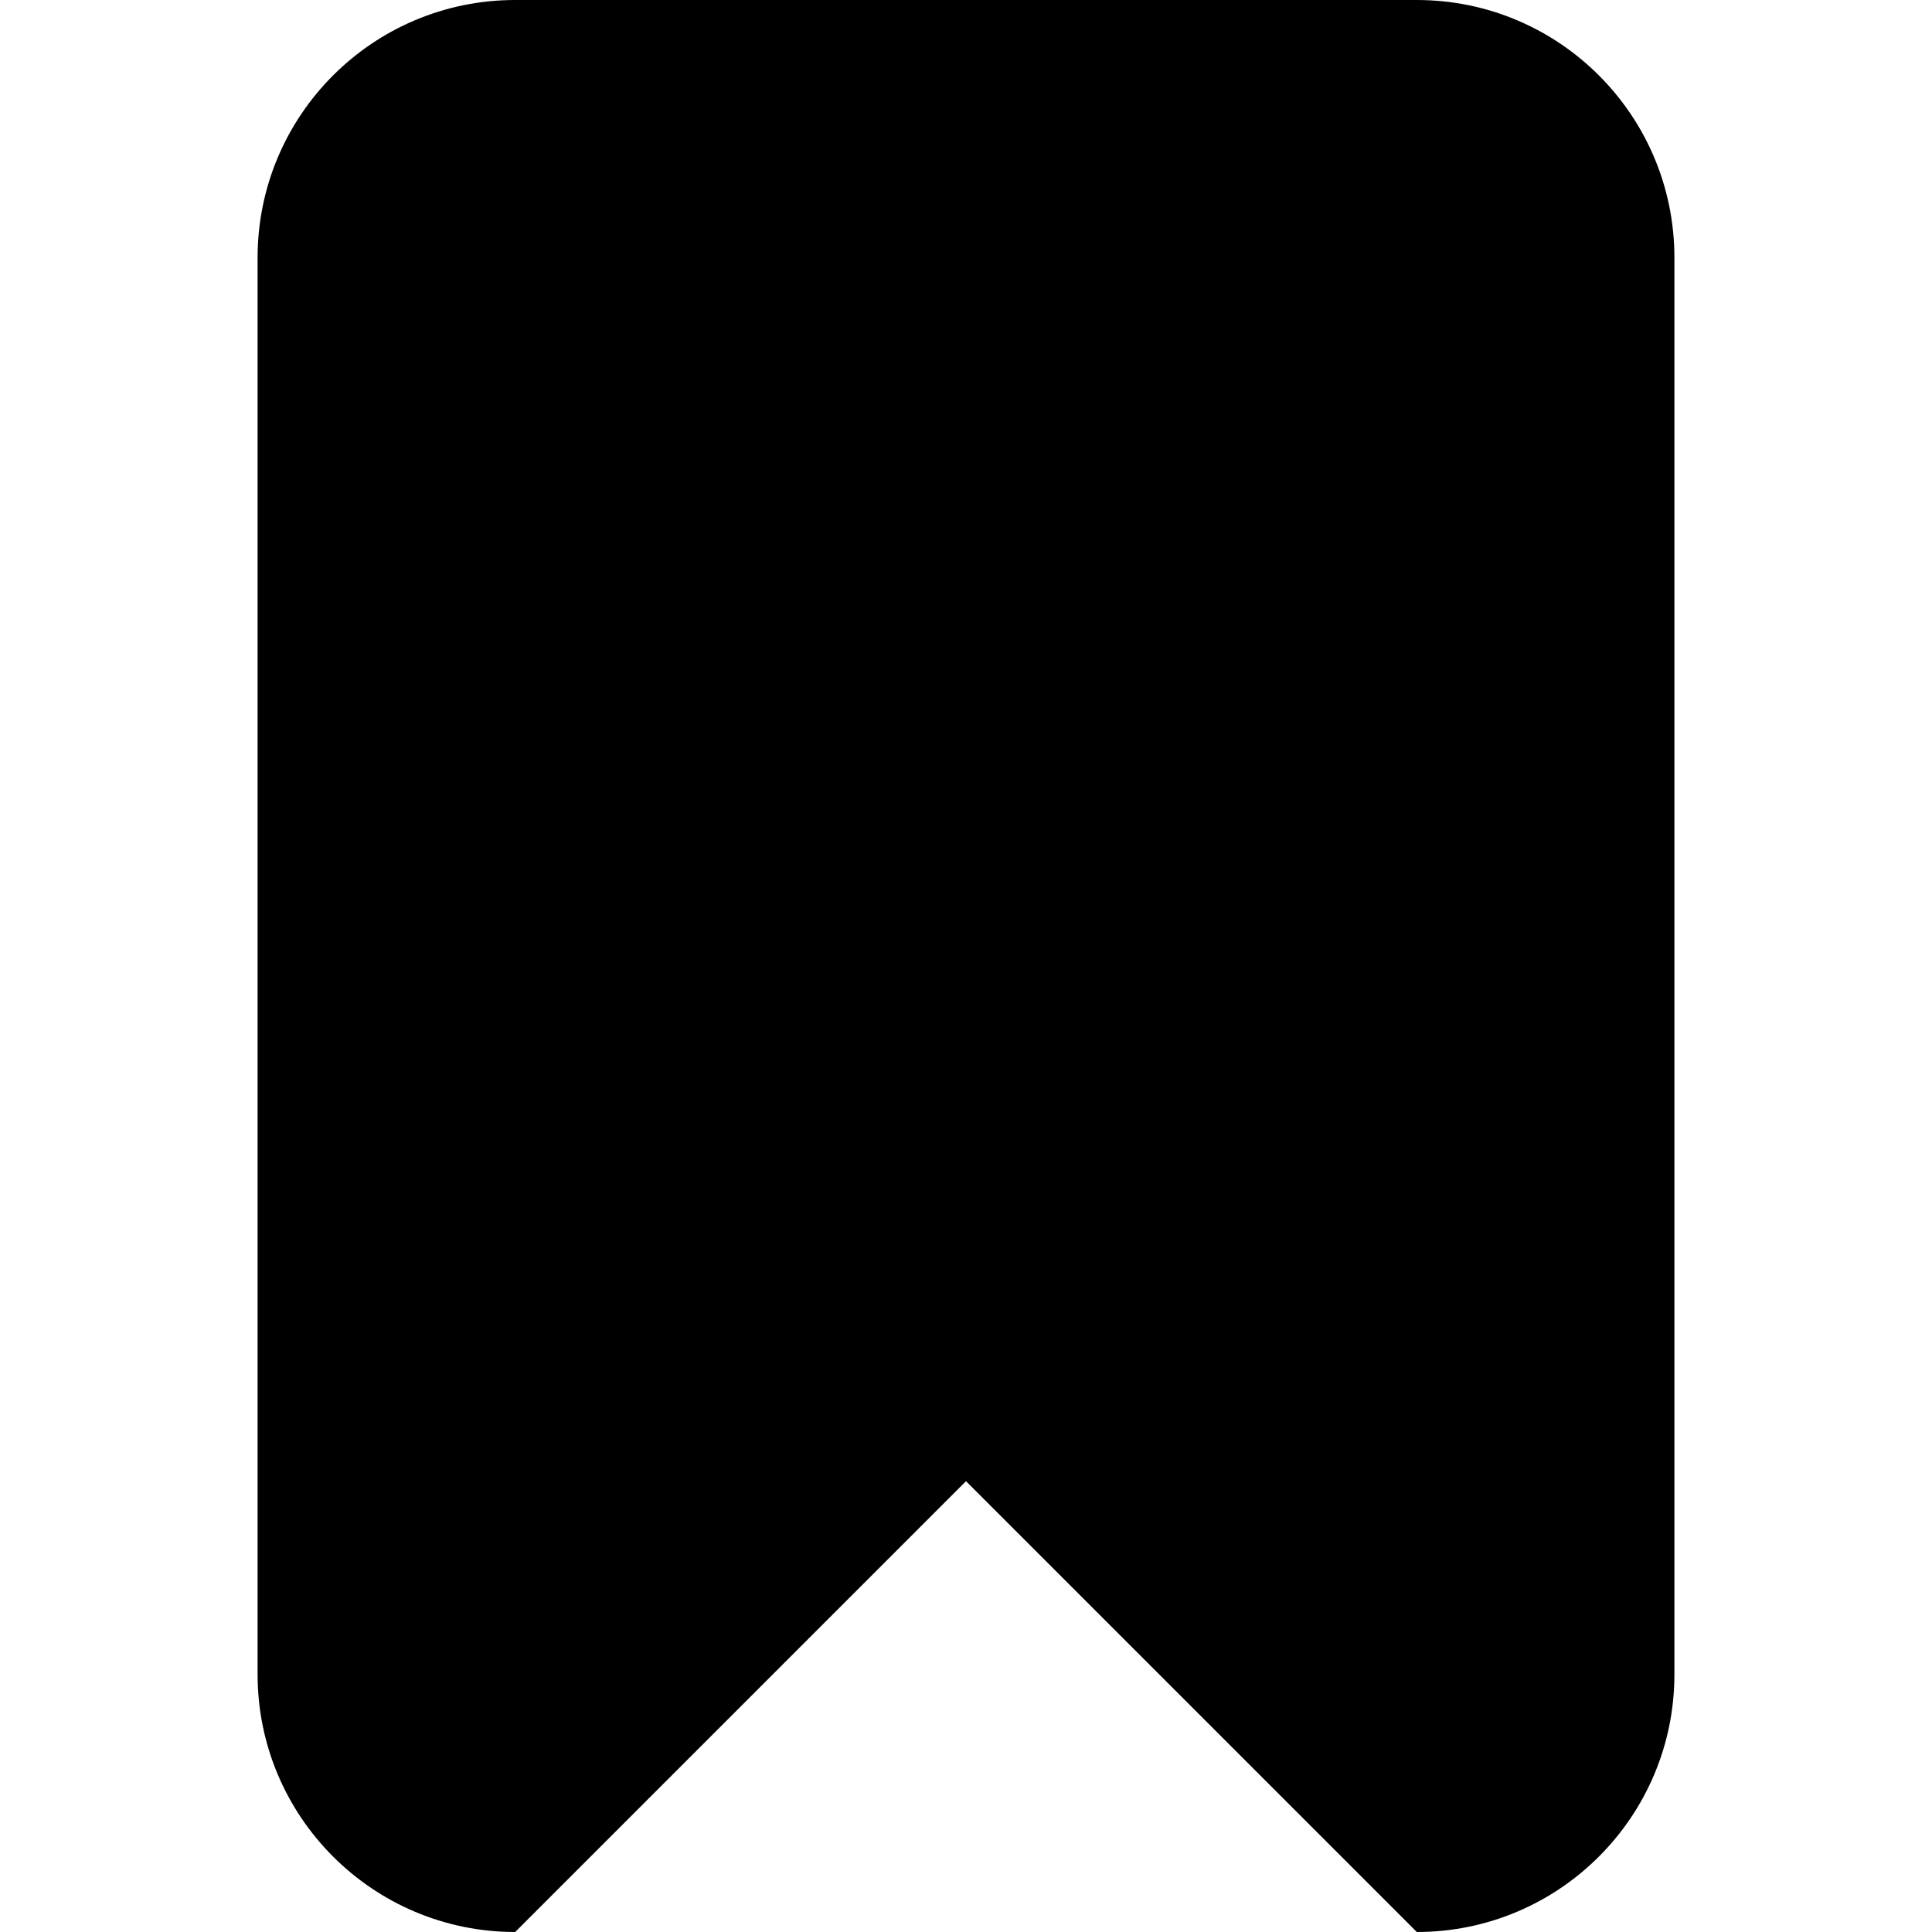
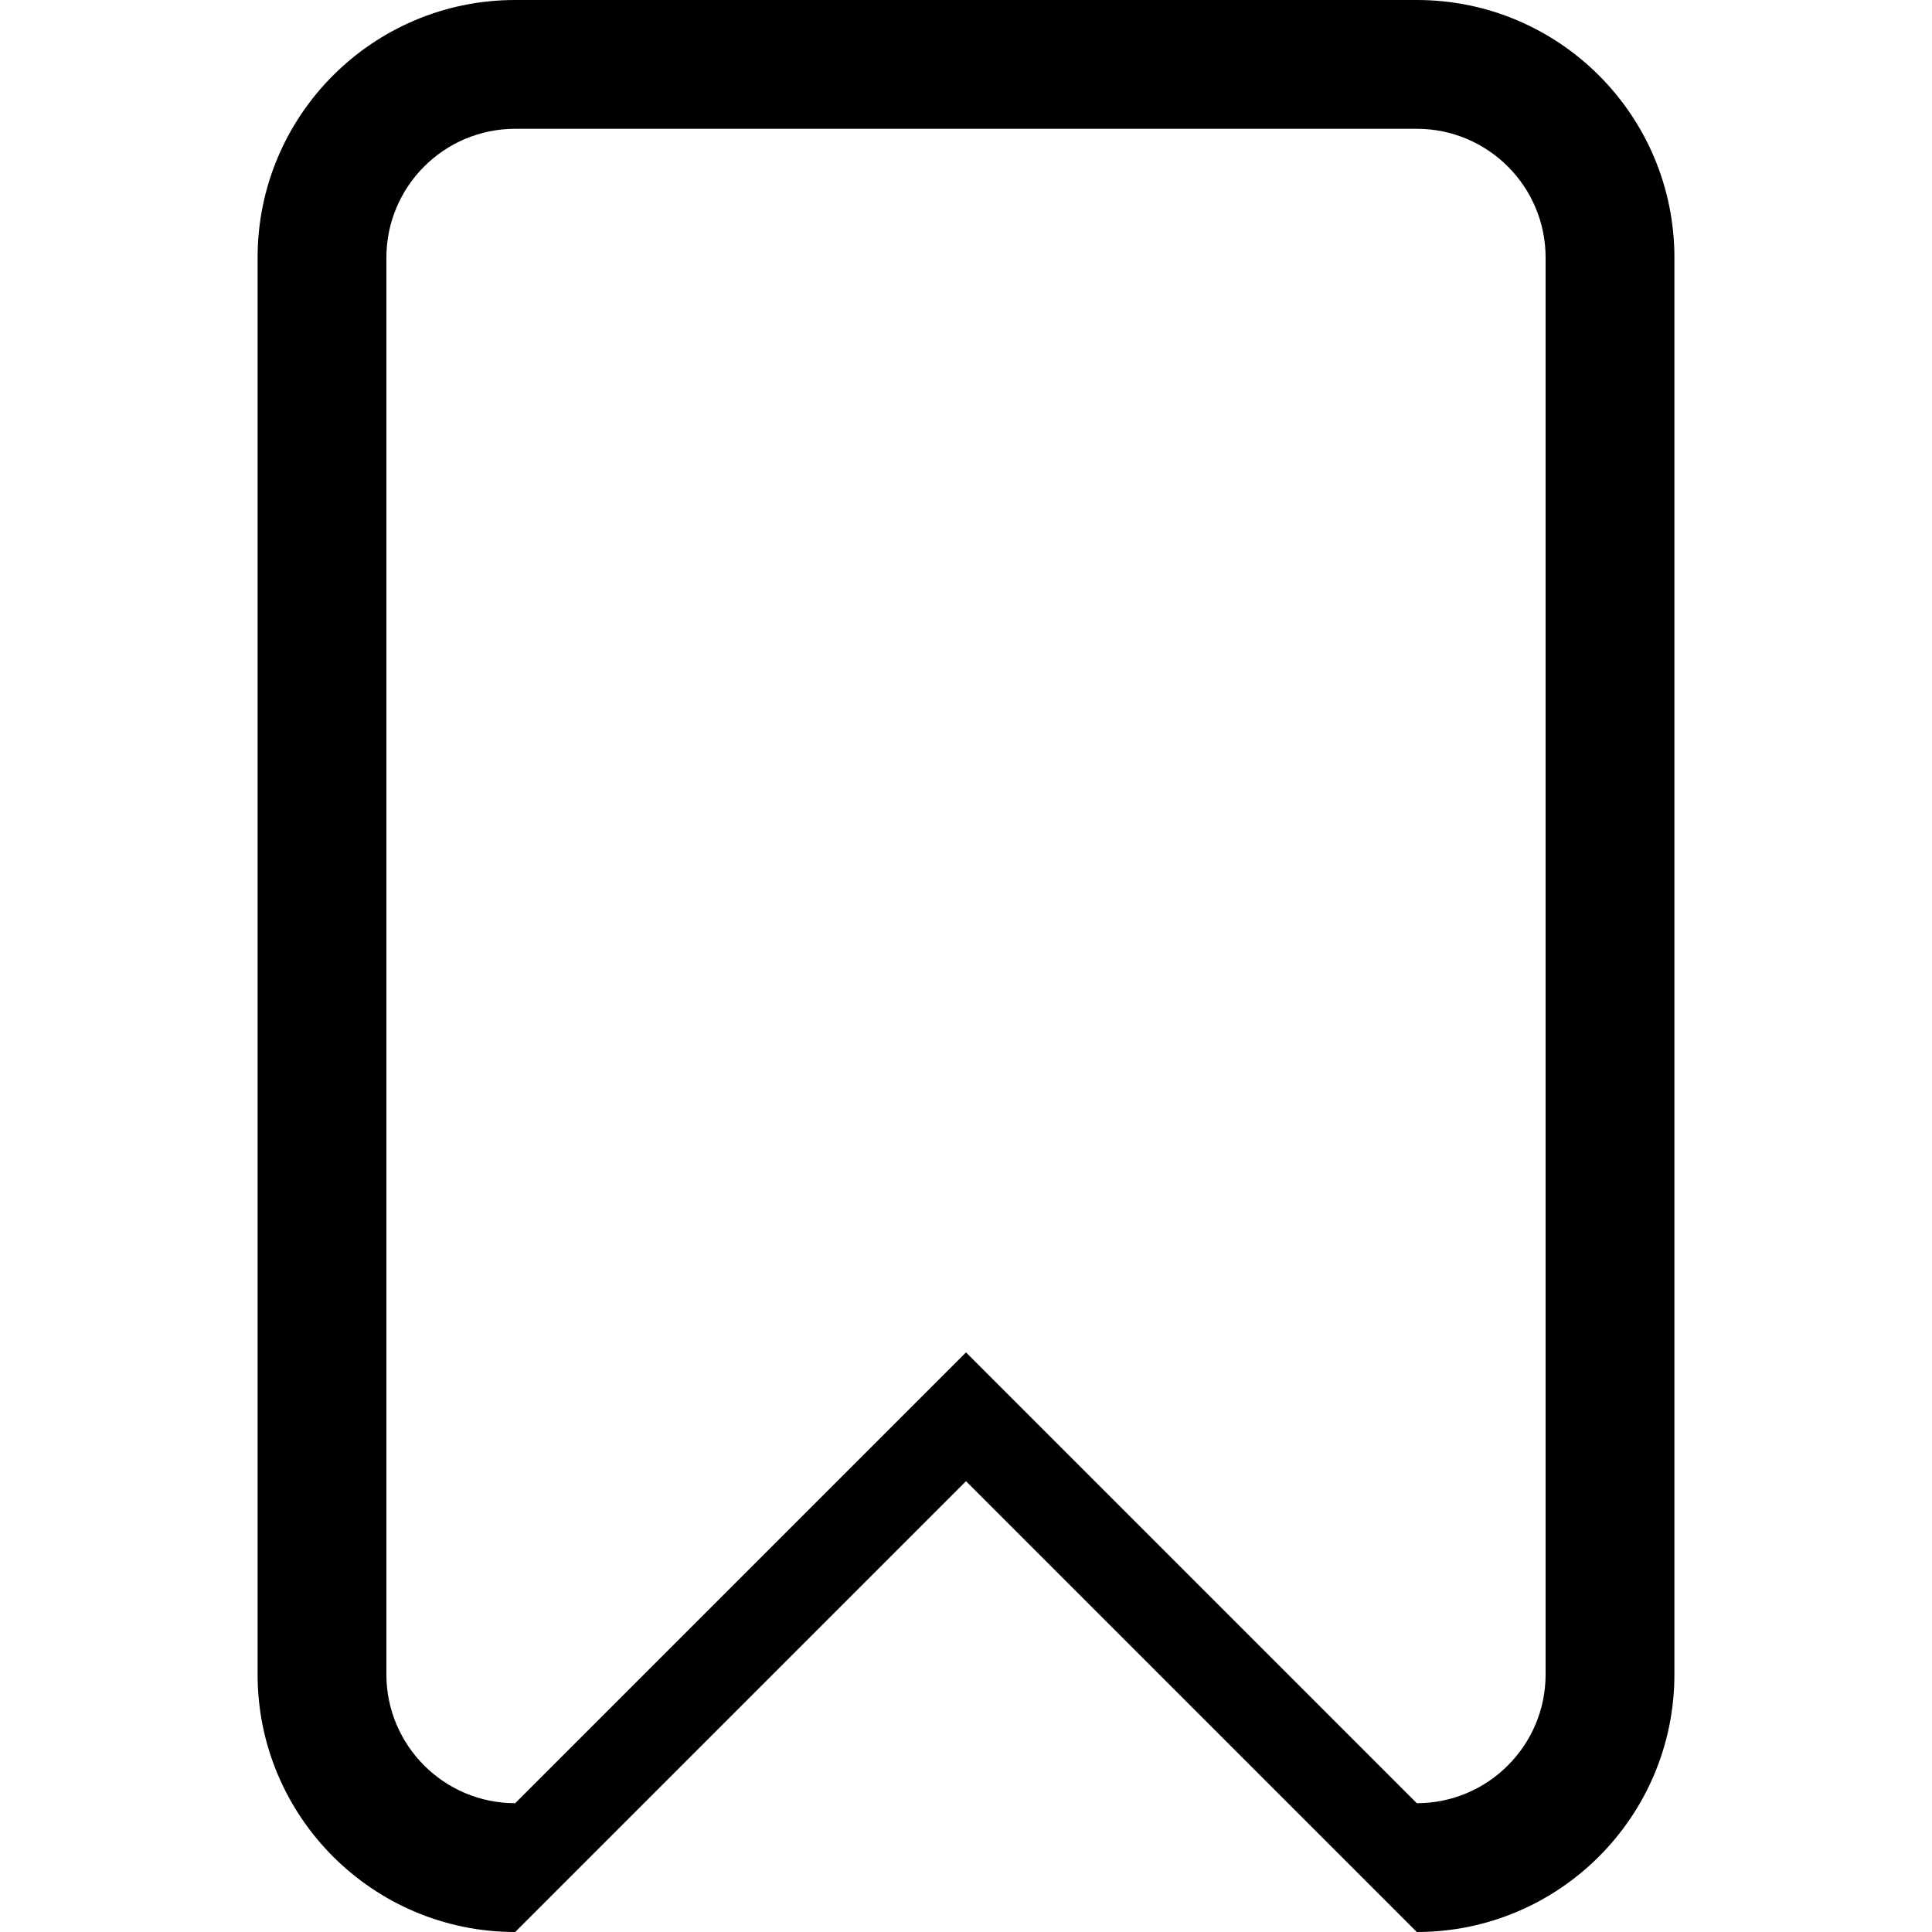
<svg xmlns="http://www.w3.org/2000/svg" width="800px" height="800px" viewBox="-4 0 30 30" version="1.1">
  <defs>

</defs>
  <g id="Page-1" stroke="none" stroke-width="1" fill="none" fill-rule="evenodd">
-     <g id="Icon-Set-Filled" transform="translate(-419, -153)" fill="#000000">
-       <path d="M437,153 L423,153 C420.791,153 419,154.791 419,157 L419,179 C419,181.209 420.791,183 423,183 L430,176 L437,183 C439.209,183 441,181.209 441,179 L441,157 C441,154.791 439.209,153 437,153" id="bookmark">
+     <g id="Icon-Set" transform="translate(-417, -151)" fill="#000000">
+       <path d="M437,177 C437,178.104 436.104,179 435,179 L428,172 L421,179 C419.896,179 419,178.104 419,177 L419,155 C419,153.896 419.896,153 421,153 L435,153 C436.104,153 437,153.896 437,155 L437,177 L437,177 Z M435,151 L421,151 C418.791,151 417,152.791 417,155 L417,177 C417,179.209 418.791,181 421,181 L428,174 L435,181 C437.209,181 439,179.209 439,177 L439,155 C439,152.791 437.209,151 435,151 L435,151 Z" id="bookmark">

</path>
    </g>
  </g>
</svg>
